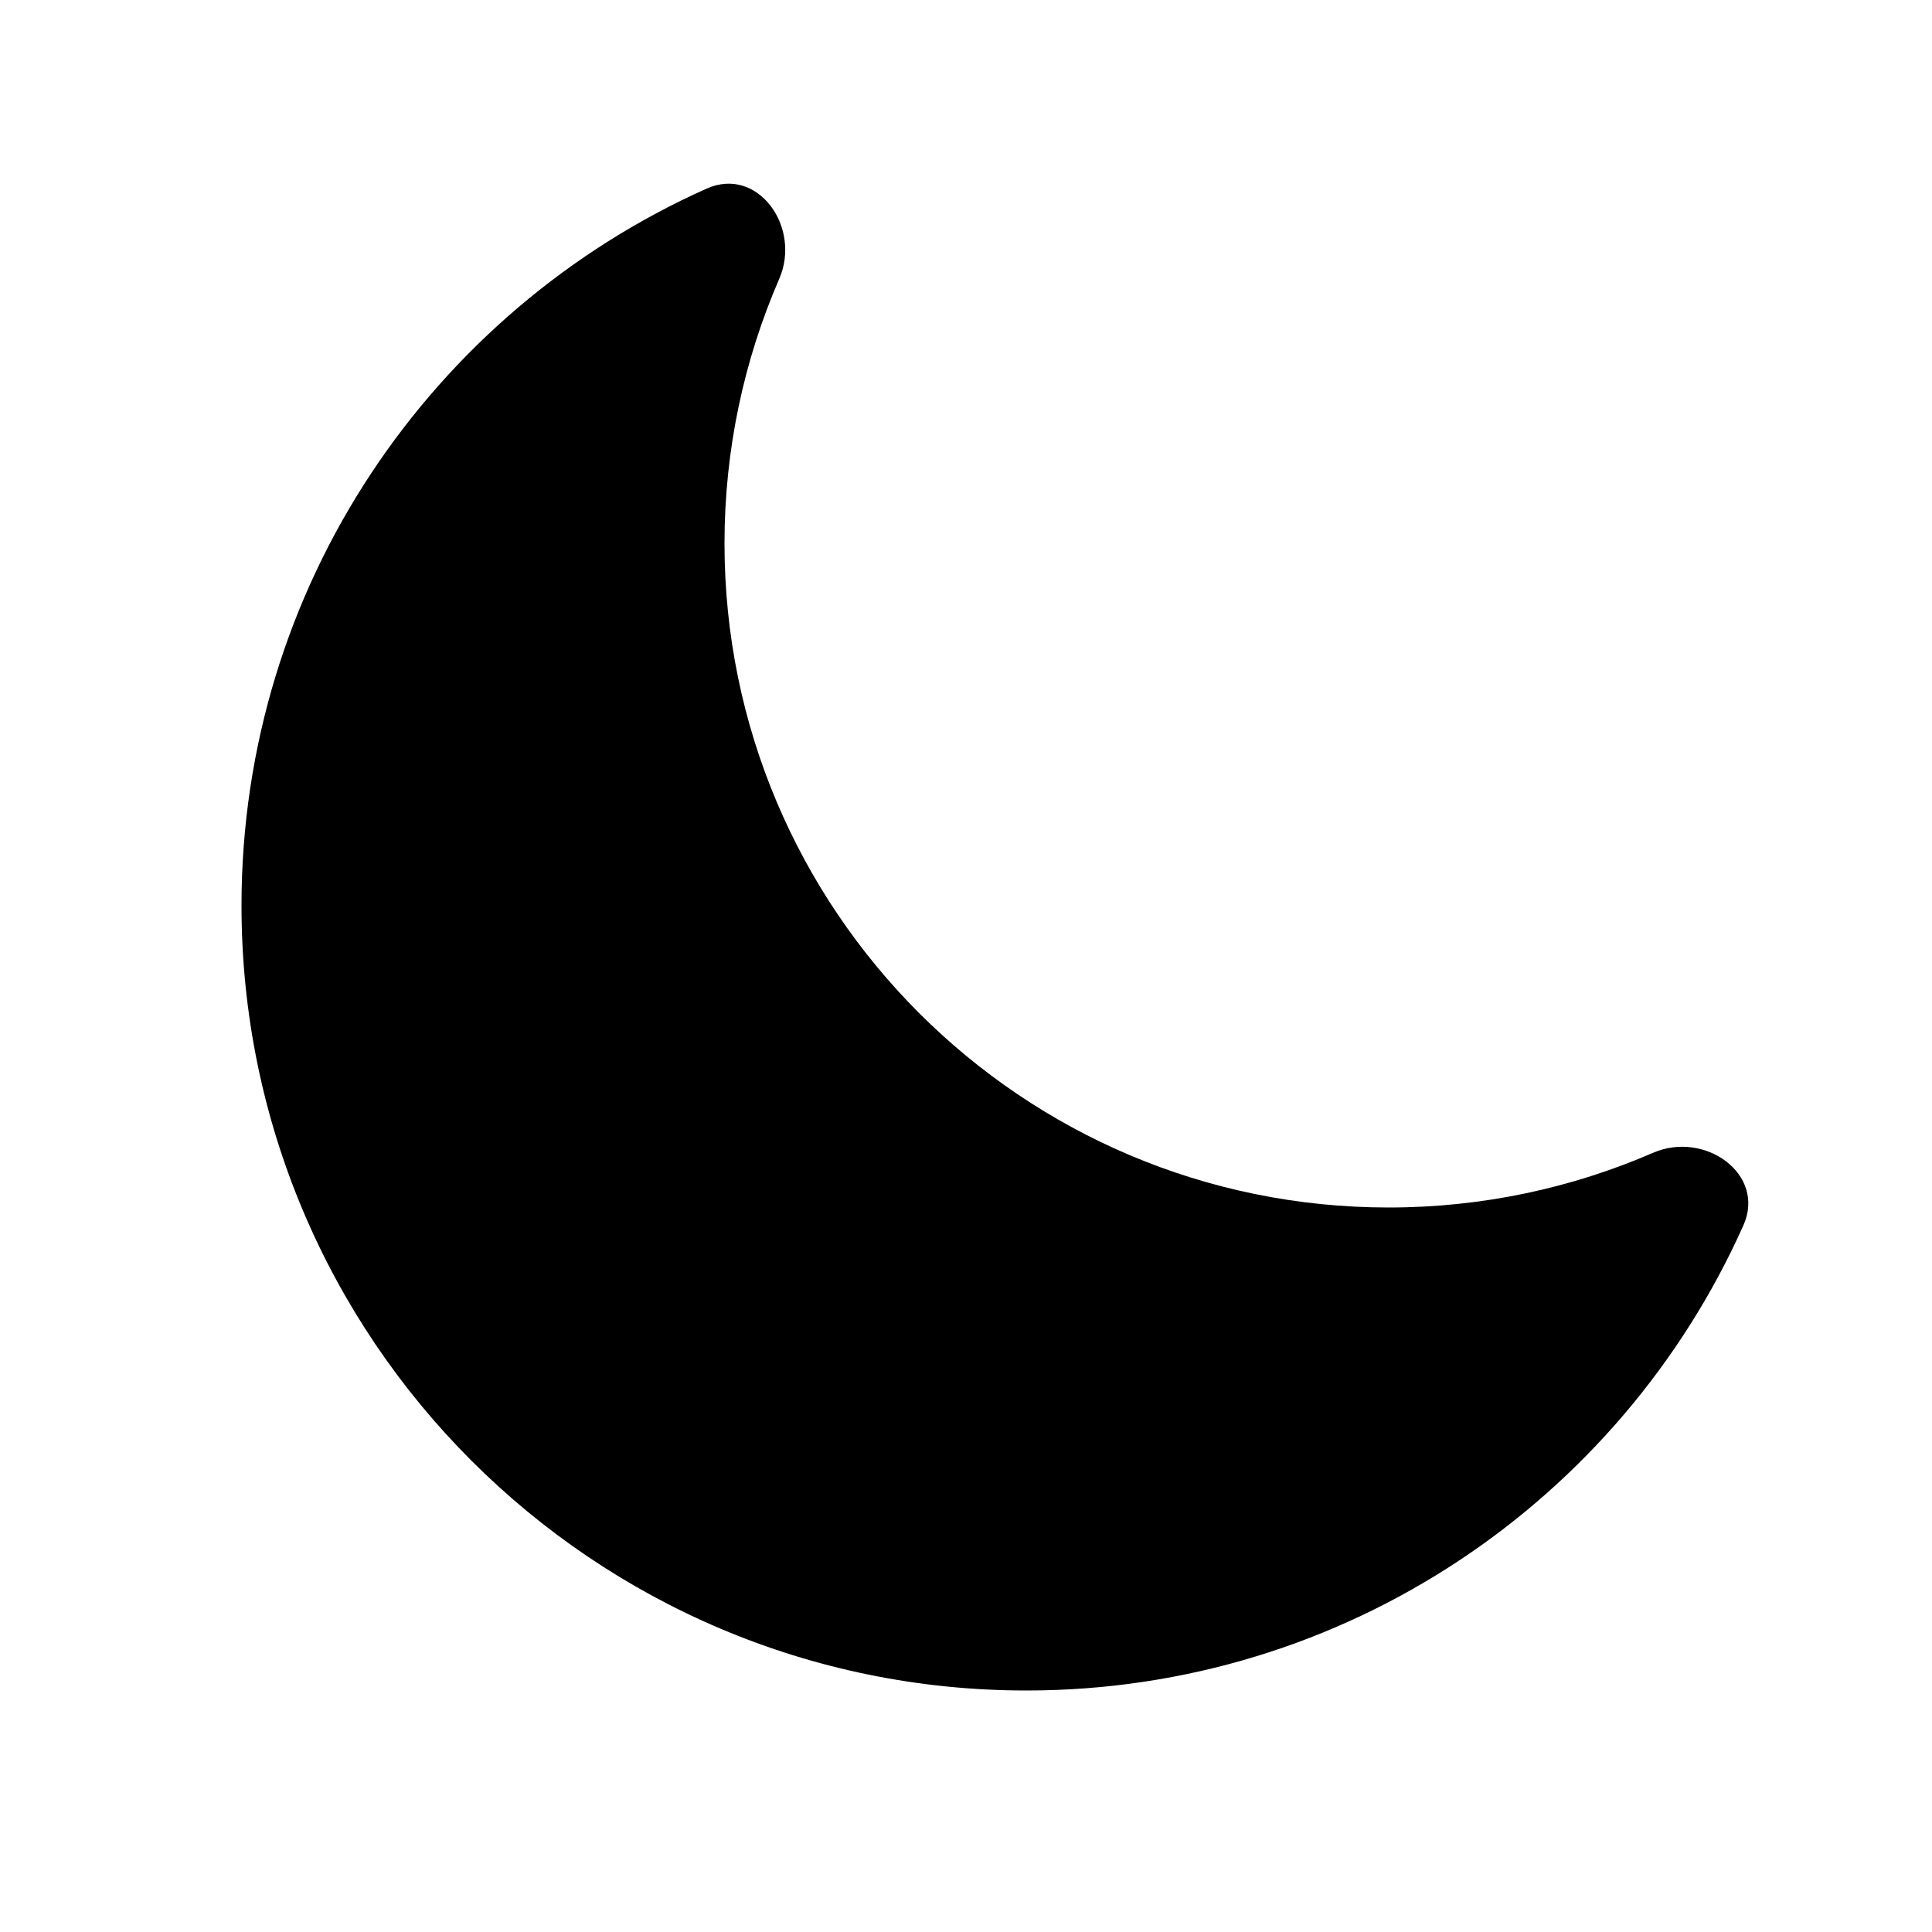
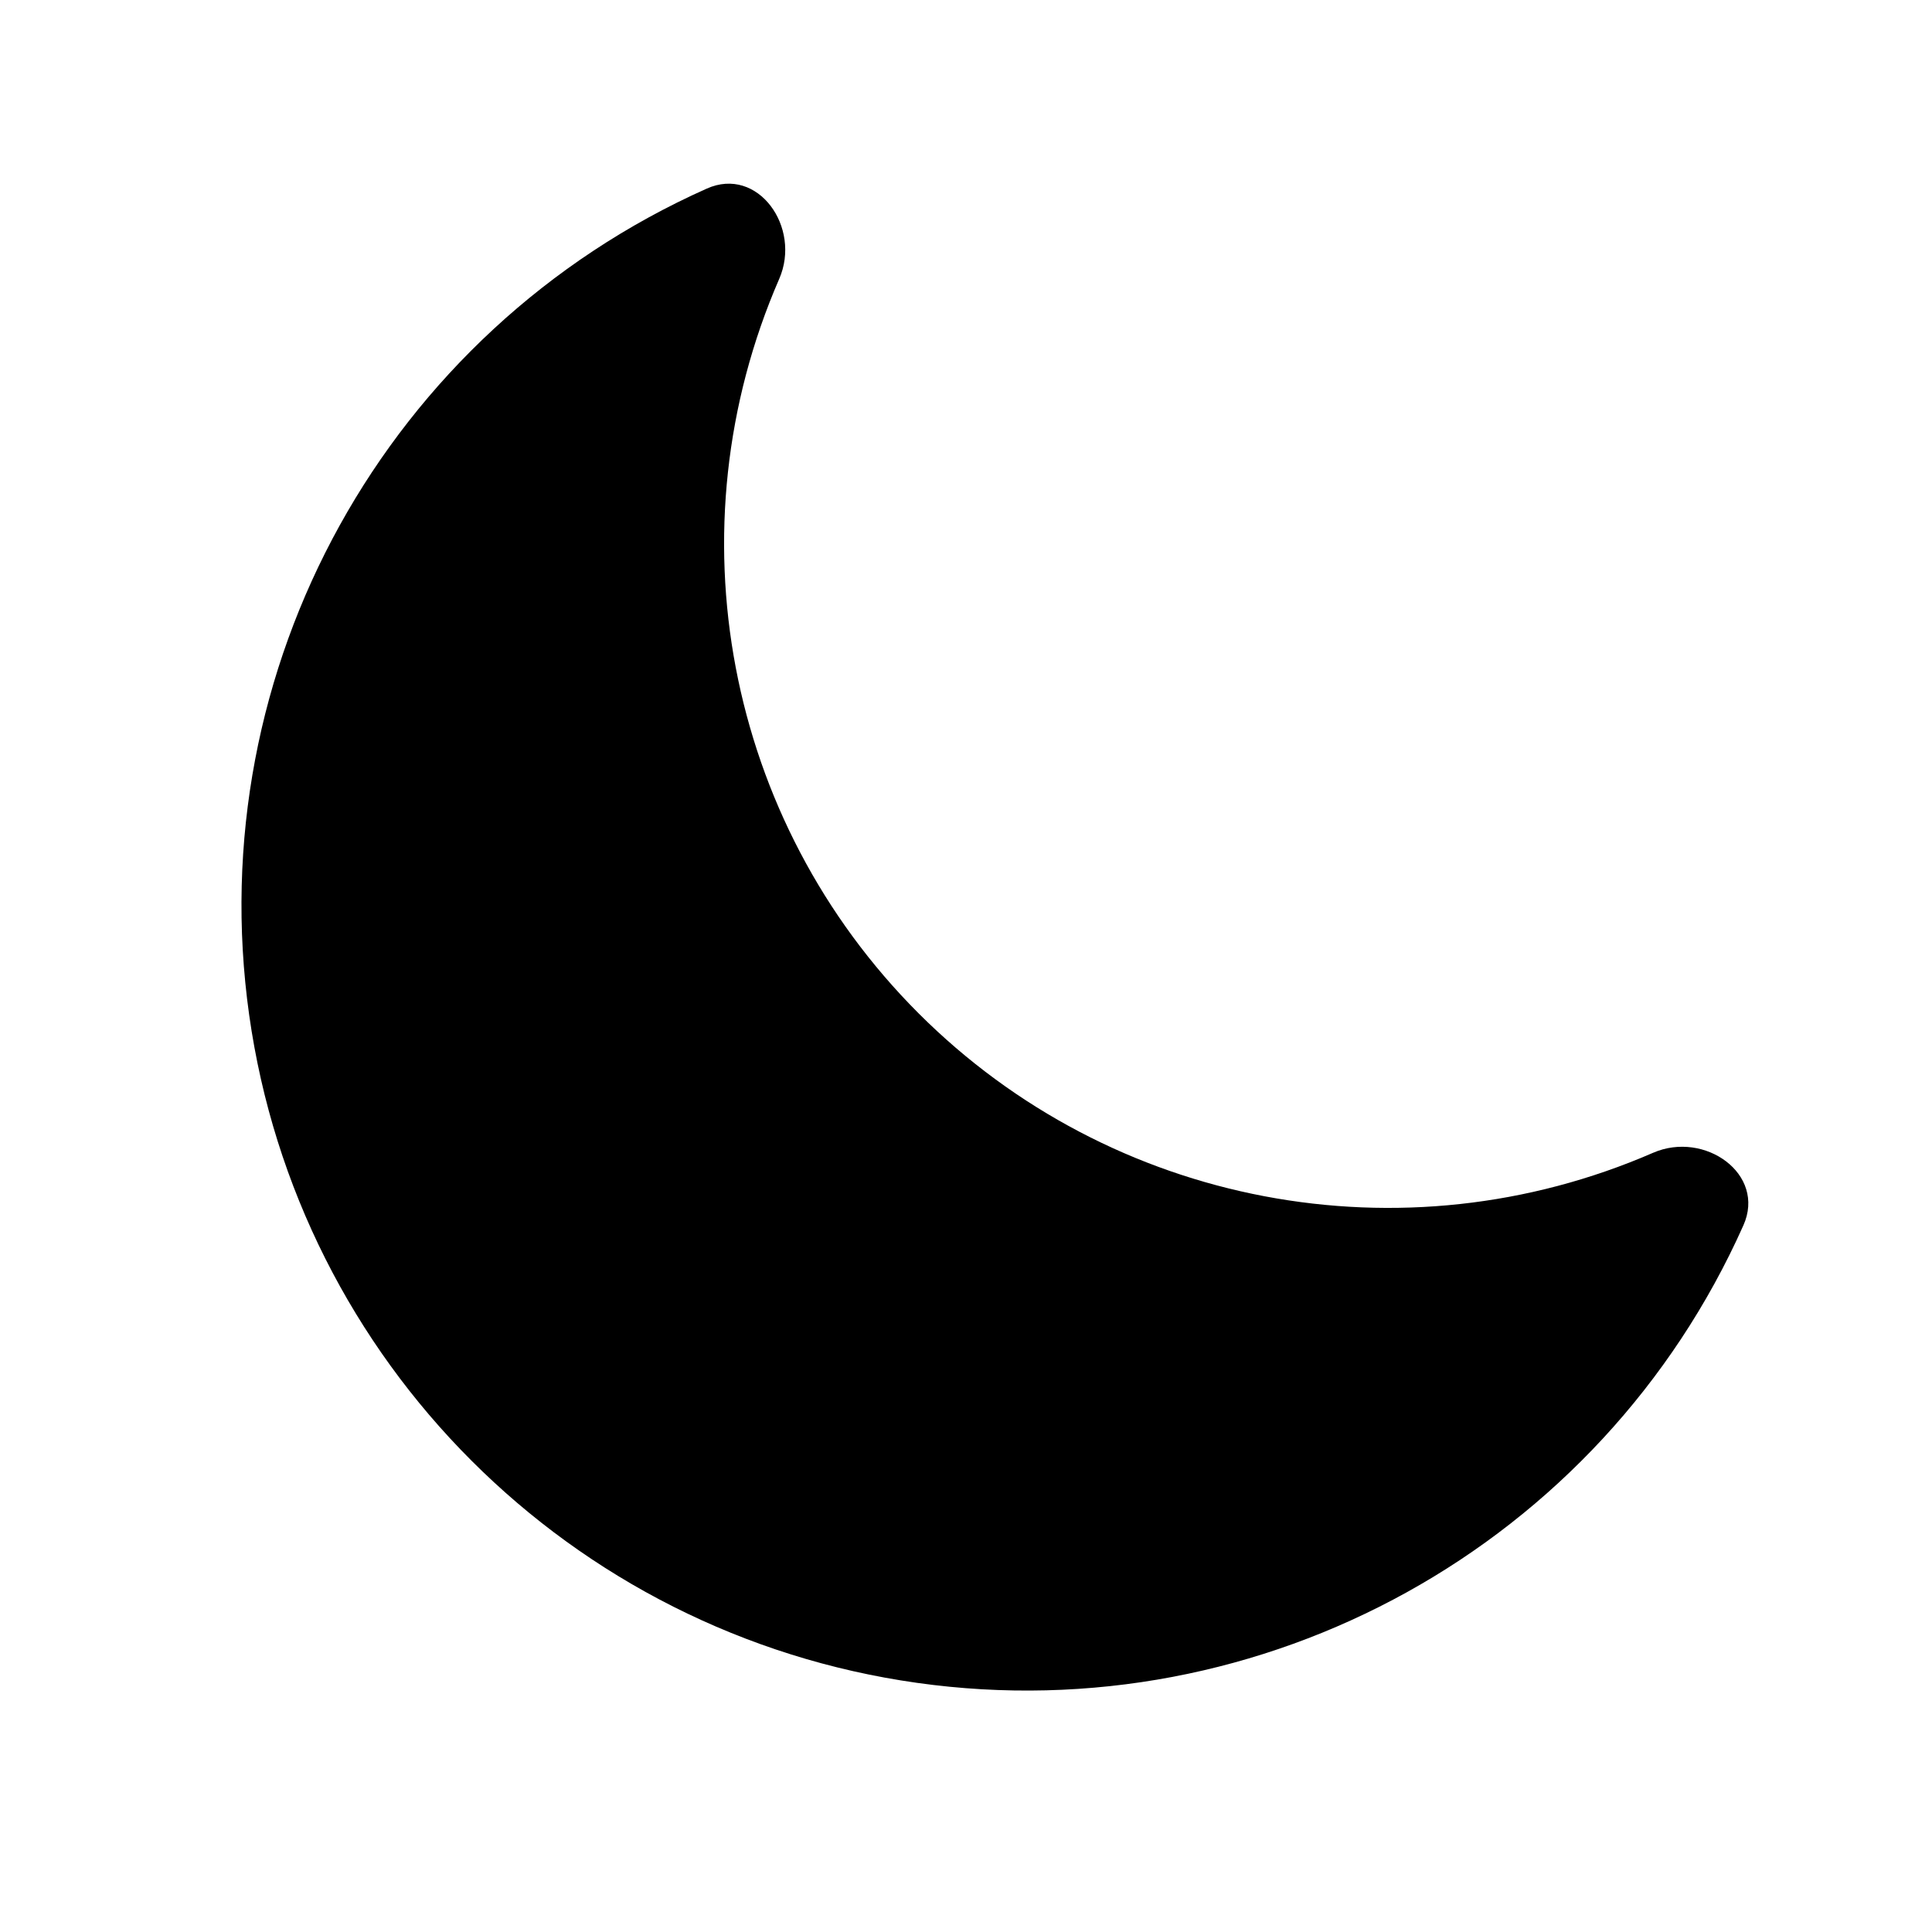
- <svg xmlns="http://www.w3.org/2000/svg" viewBox="0 0 16 16" fill="none">
-   <path d="M14.438 10.148C14.628 9.723 14.117 9.361 13.69 9.547C13.019 9.838 12.278 10 11.5 10C8.462 10 6 7.537 6 4.5C6 3.722 6.162 2.981 6.453 2.31C6.639 1.883 6.277 1.372 5.852 1.562C3.582 2.576 2 4.853 2 7.5C2 11.09 4.91 14 8.5 14C11.147 14 13.424 12.418 14.438 10.148Z" fill="currentColor" />
+ <svg viewBox="0 0 16 16" aria-hidden="true" data-slot="icon" fill="currentColor">
+   <path d="M14.438 10.148c.19-.425-.321-.787-.748-.601A5.5 5.5 0 0 1 6.453 2.31c.186-.427-.176-.938-.6-.748a6.501 6.501 0 1 0 8.585 8.586Z" />
</svg>
